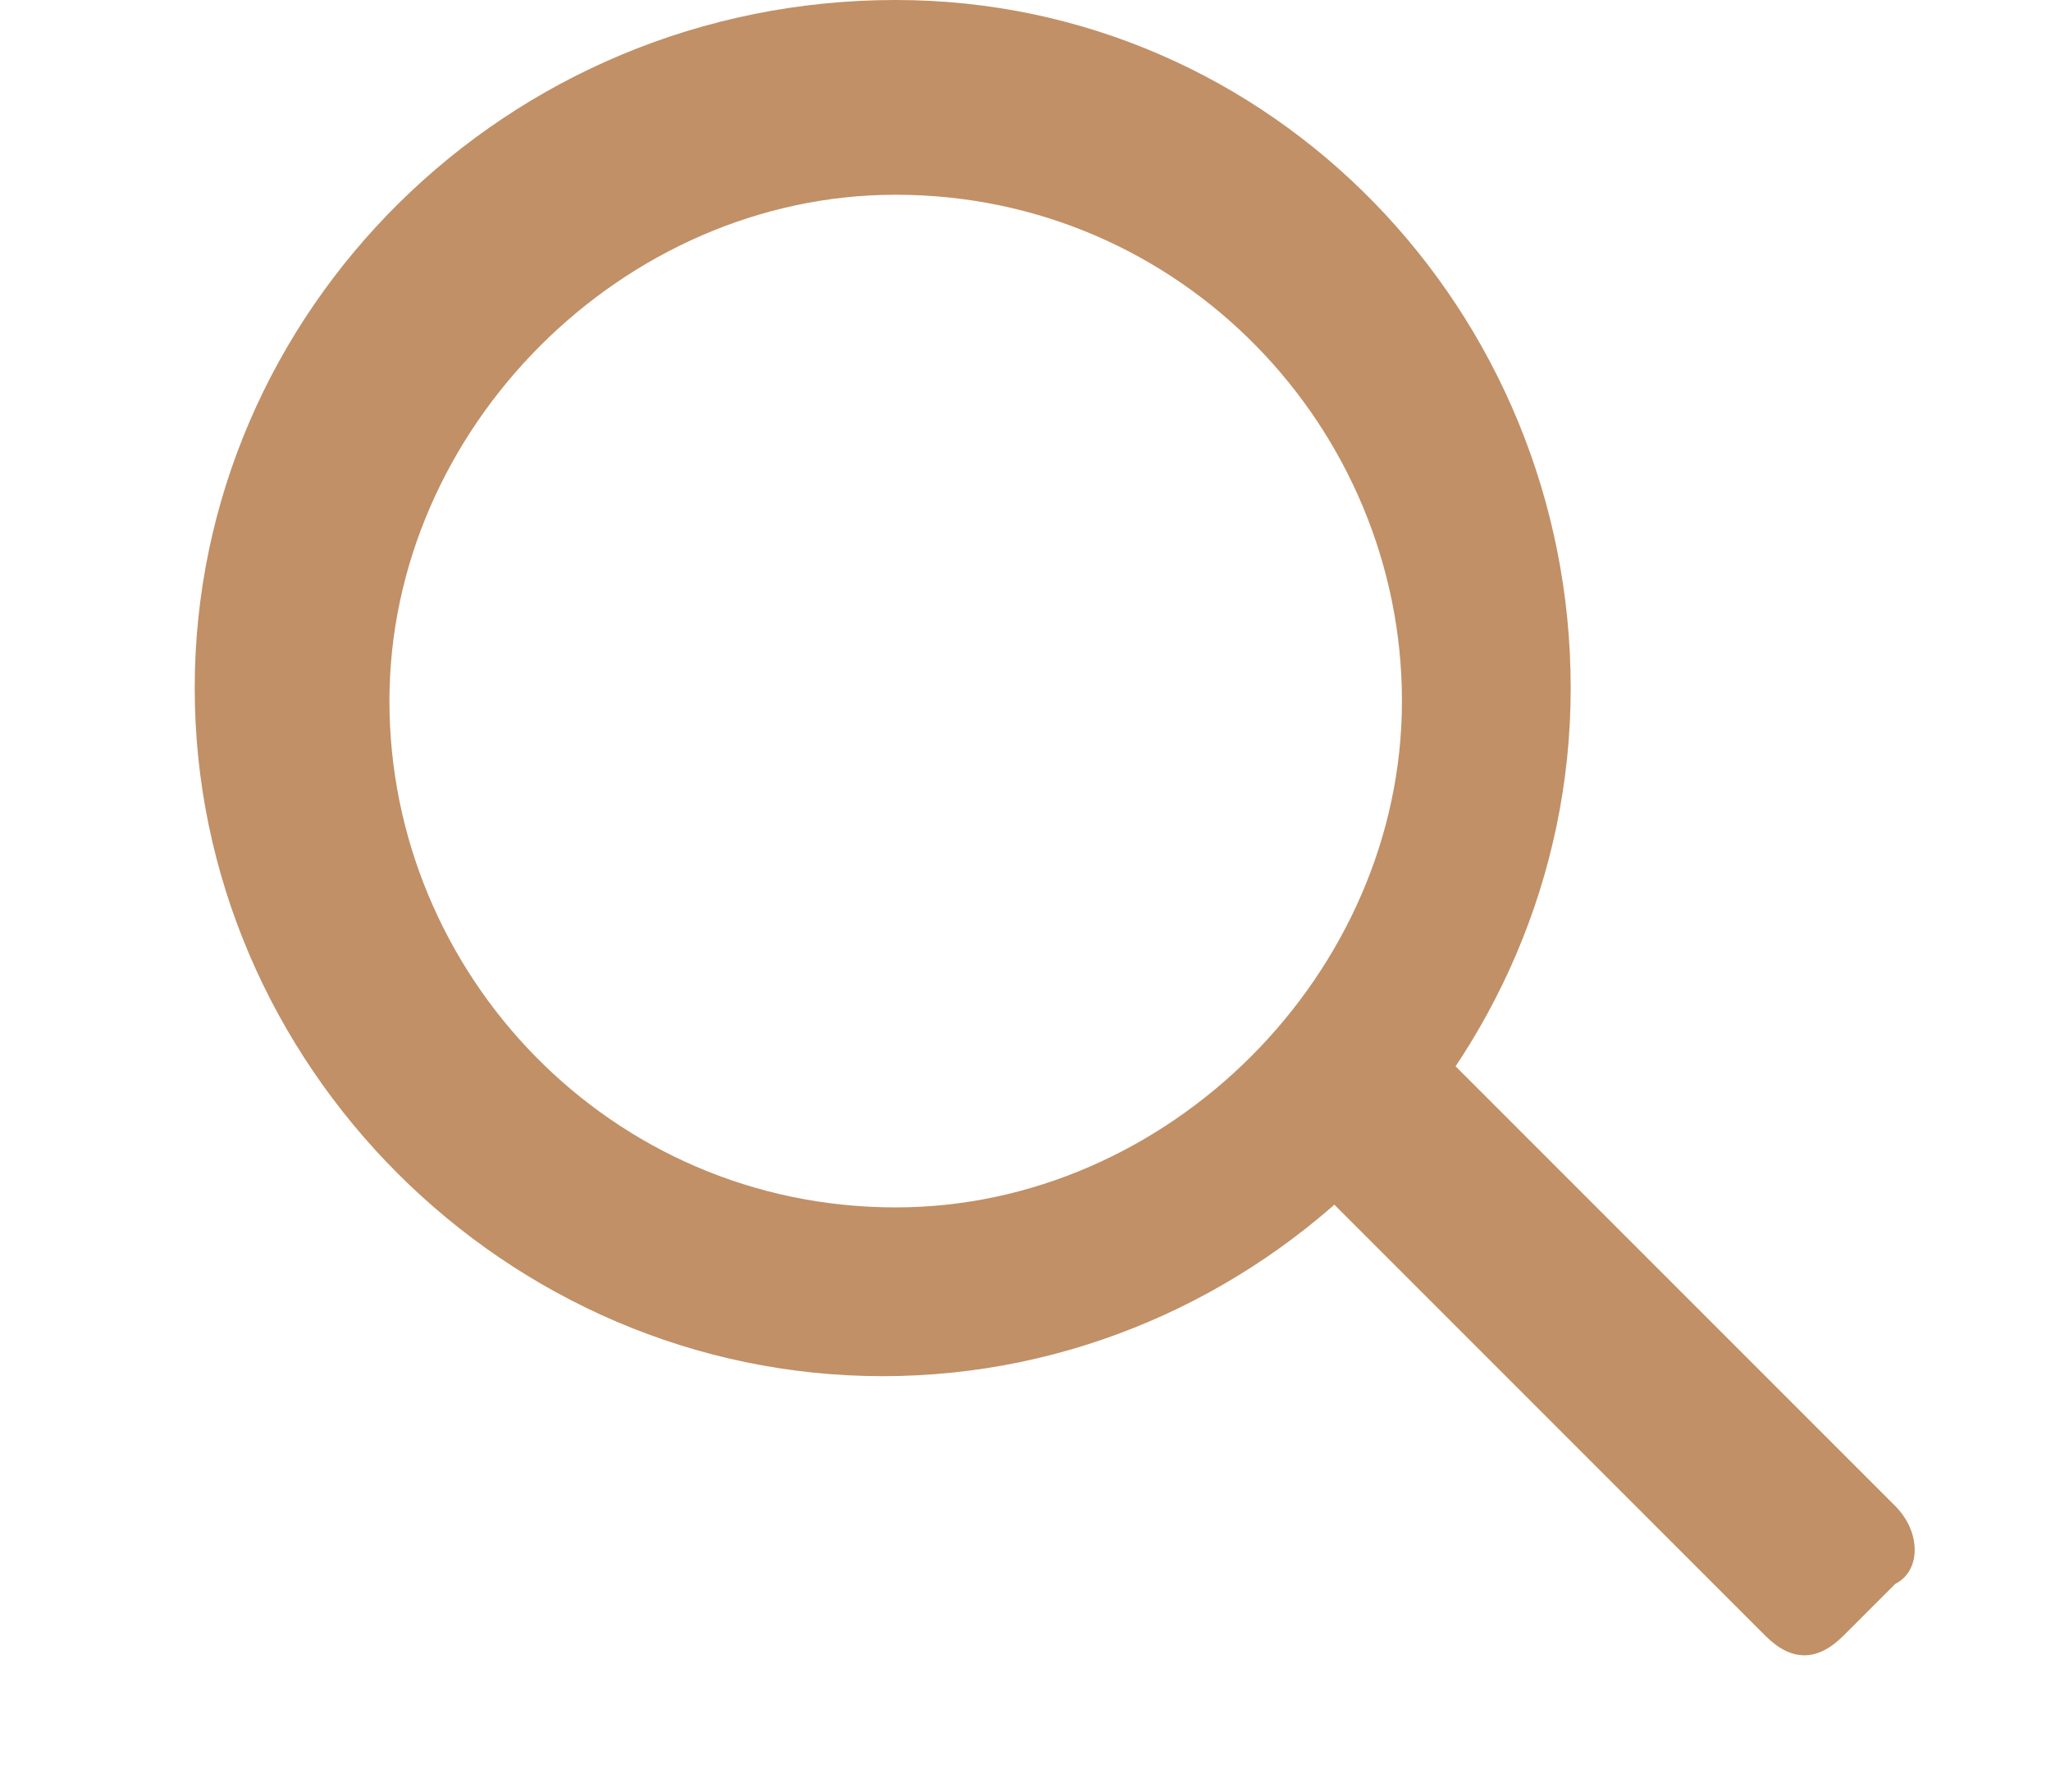
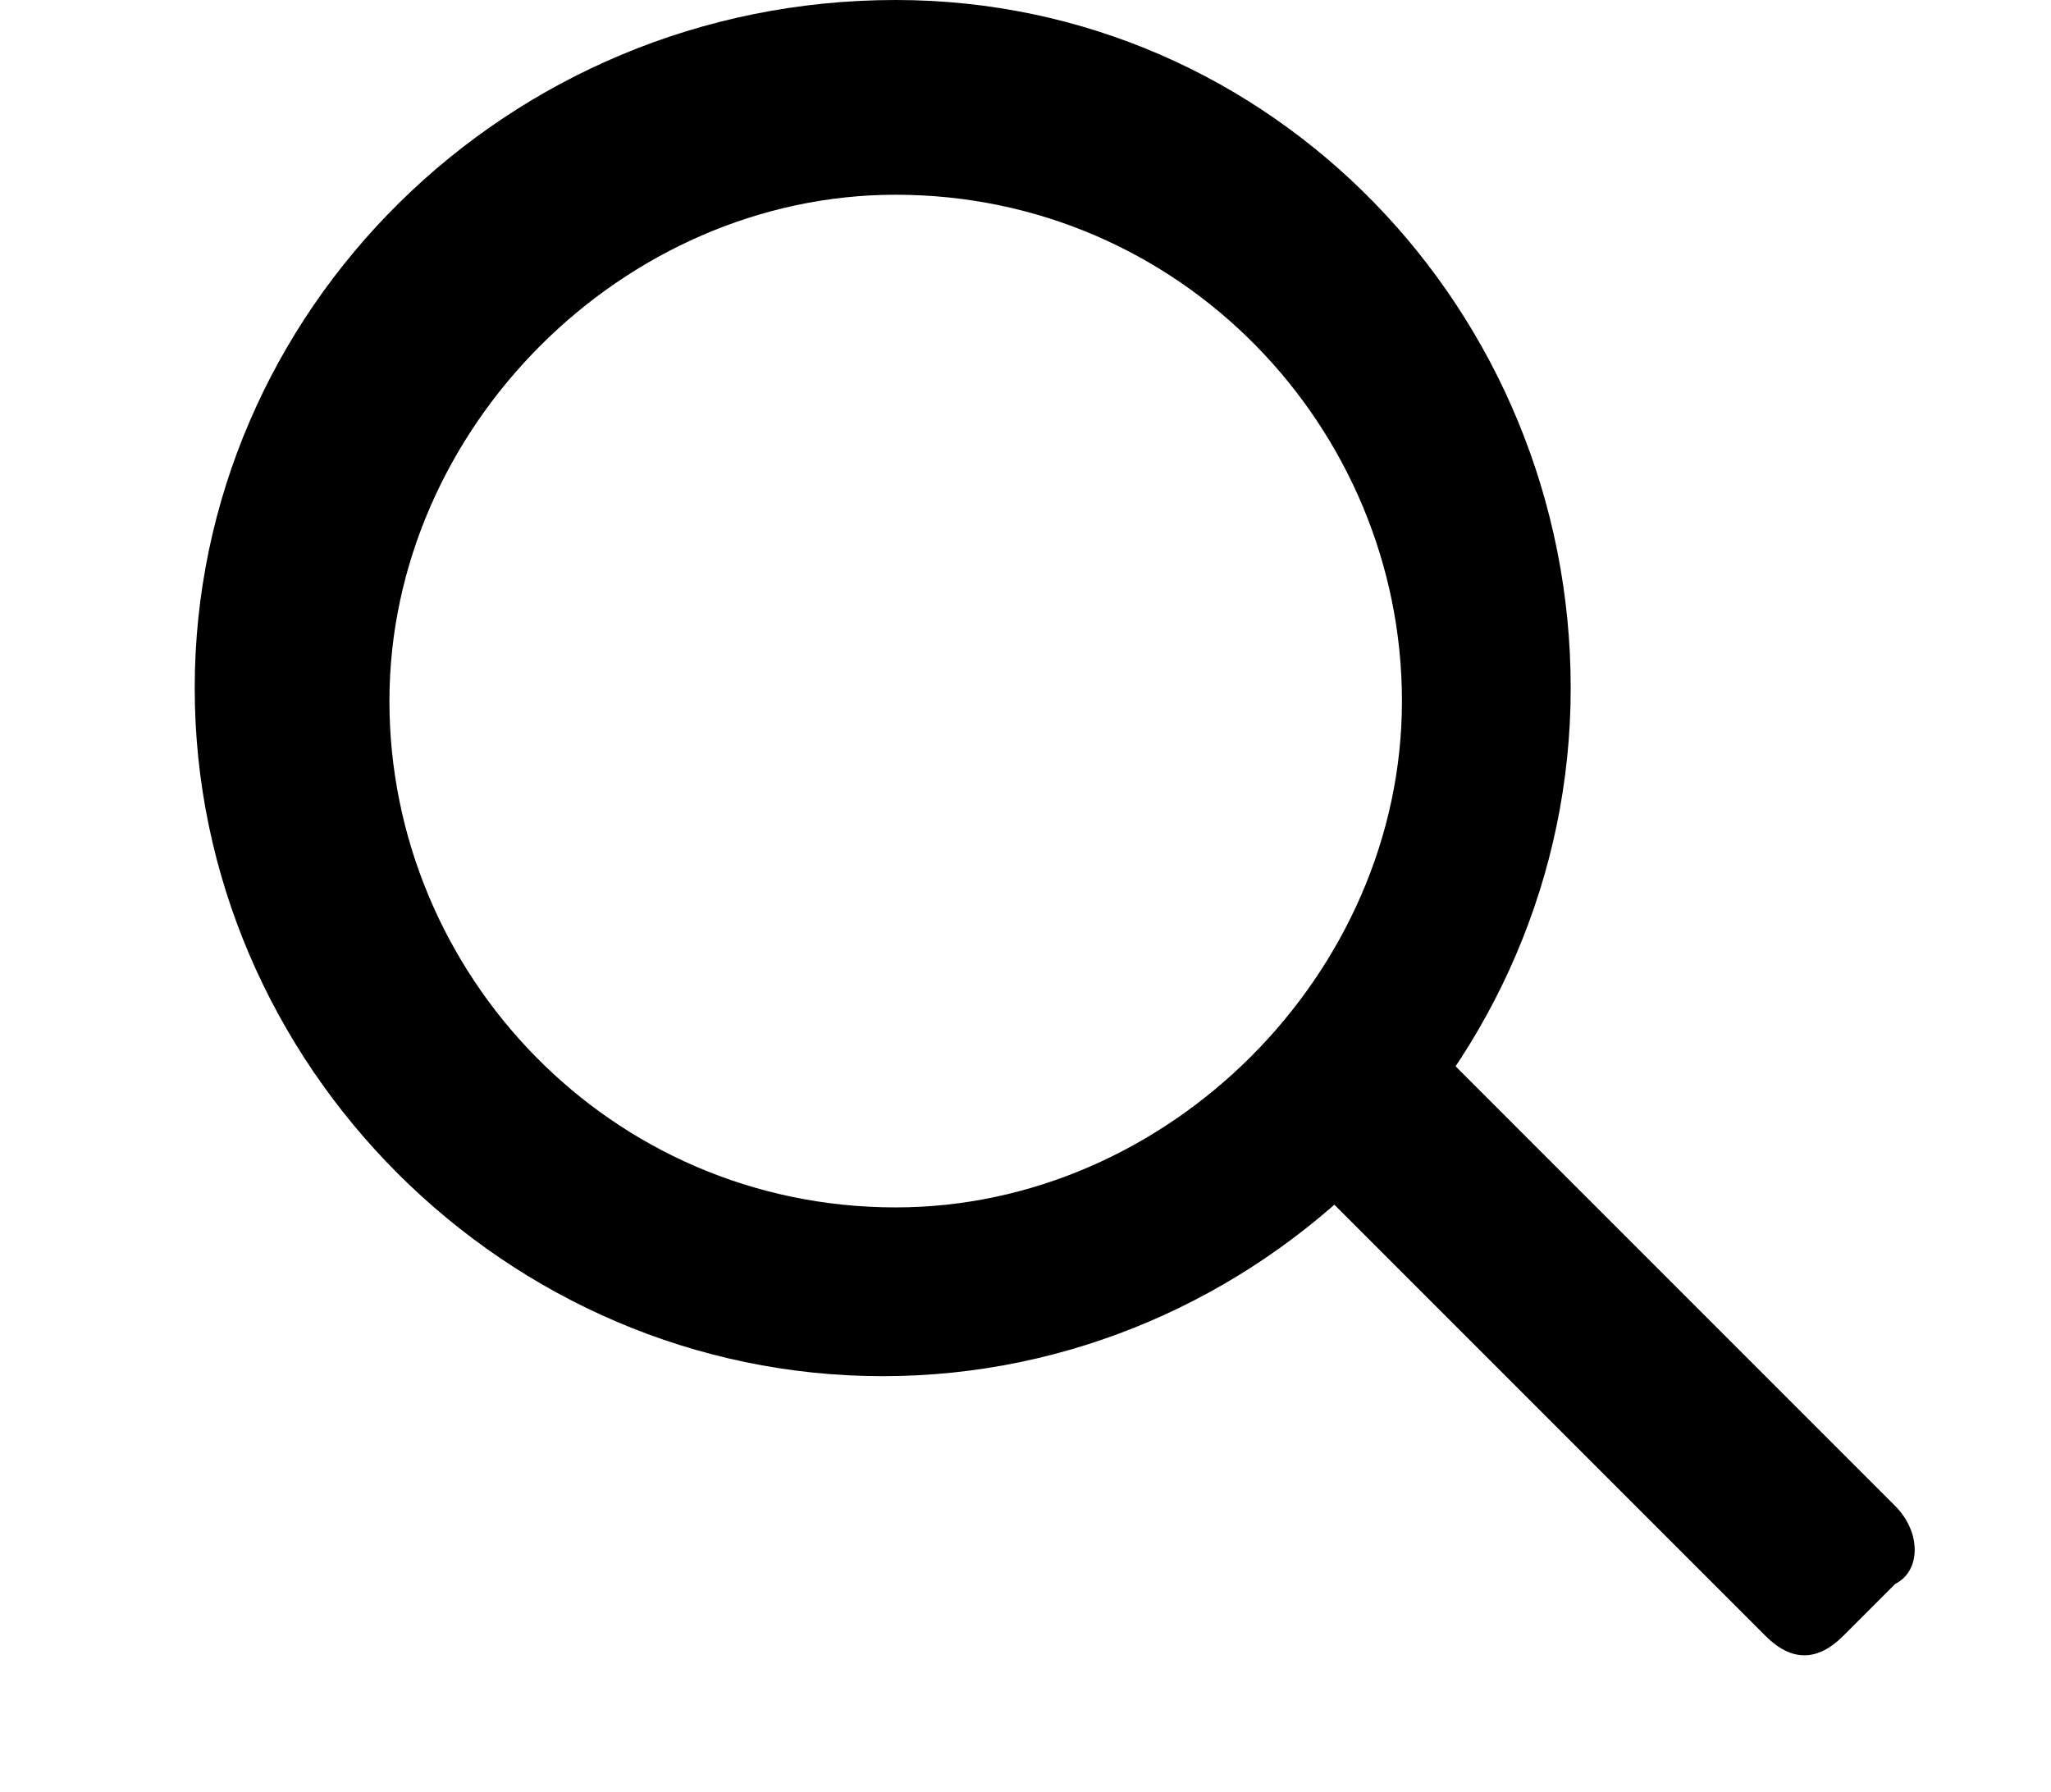
<svg xmlns="http://www.w3.org/2000/svg" version="1.0" id="Layer_1" x="0px" y="0px" viewBox="0 0 15.8 13.8" enable-background="new 0 0 15.8 13.8" xml:space="preserve">
  <g>
    <g>
      <g>
-         <path fill-rule="evenodd" clip-rule="evenodd" fill="#C19066" d="M6.9,0C3.9,0,1.5,2.4,1.5,5.3s2.4,5.3,5.3,5.3     c2.9,0,5.3-2.4,5.3-5.3S9.8,0,6.9,0z M6.9,9.3c-2.2,0-3.9-1.8-3.9-3.9s1.8-3.9,3.9-3.9c2.2,0,3.9,1.8,3.9,3.9S9,9.3,6.9,9.3z" />
+         <path fill-rule="evenodd" clip-rule="evenodd" d="M6.9,0C3.9,0,1.5,2.4,1.5,5.3s2.4,5.3,5.3,5.3     c2.9,0,5.3-2.4,5.3-5.3S9.8,0,6.9,0z M6.9,9.3c-2.2,0-3.9-1.8-3.9-3.9s1.8-3.9,3.9-3.9c2.2,0,3.9,1.8,3.9,3.9S9,9.3,6.9,9.3z" />
      </g>
    </g>
-     <path fill-rule="evenodd" clip-rule="evenodd" fill="#C19066" d="M14.6,12.2l-0.4,0.4c-0.2,0.2-0.4,0.2-0.6,0l-3.4-3.4   c-0.2-0.2-0.2-0.4,0-0.6l0.4-0.4c0.2-0.2,0.4-0.2,0.6,0l3.4,3.4C14.8,11.8,14.8,12.1,14.6,12.2z" />
+     <path fill-rule="evenodd" clip-rule="evenodd" d="M14.6,12.2l-0.4,0.4c-0.2,0.2-0.4,0.2-0.6,0l-3.4-3.4   c-0.2-0.2-0.2-0.4,0-0.6l0.4-0.4c0.2-0.2,0.4-0.2,0.6,0l3.4,3.4C14.8,11.8,14.8,12.1,14.6,12.2z" />
  </g>
</svg>
